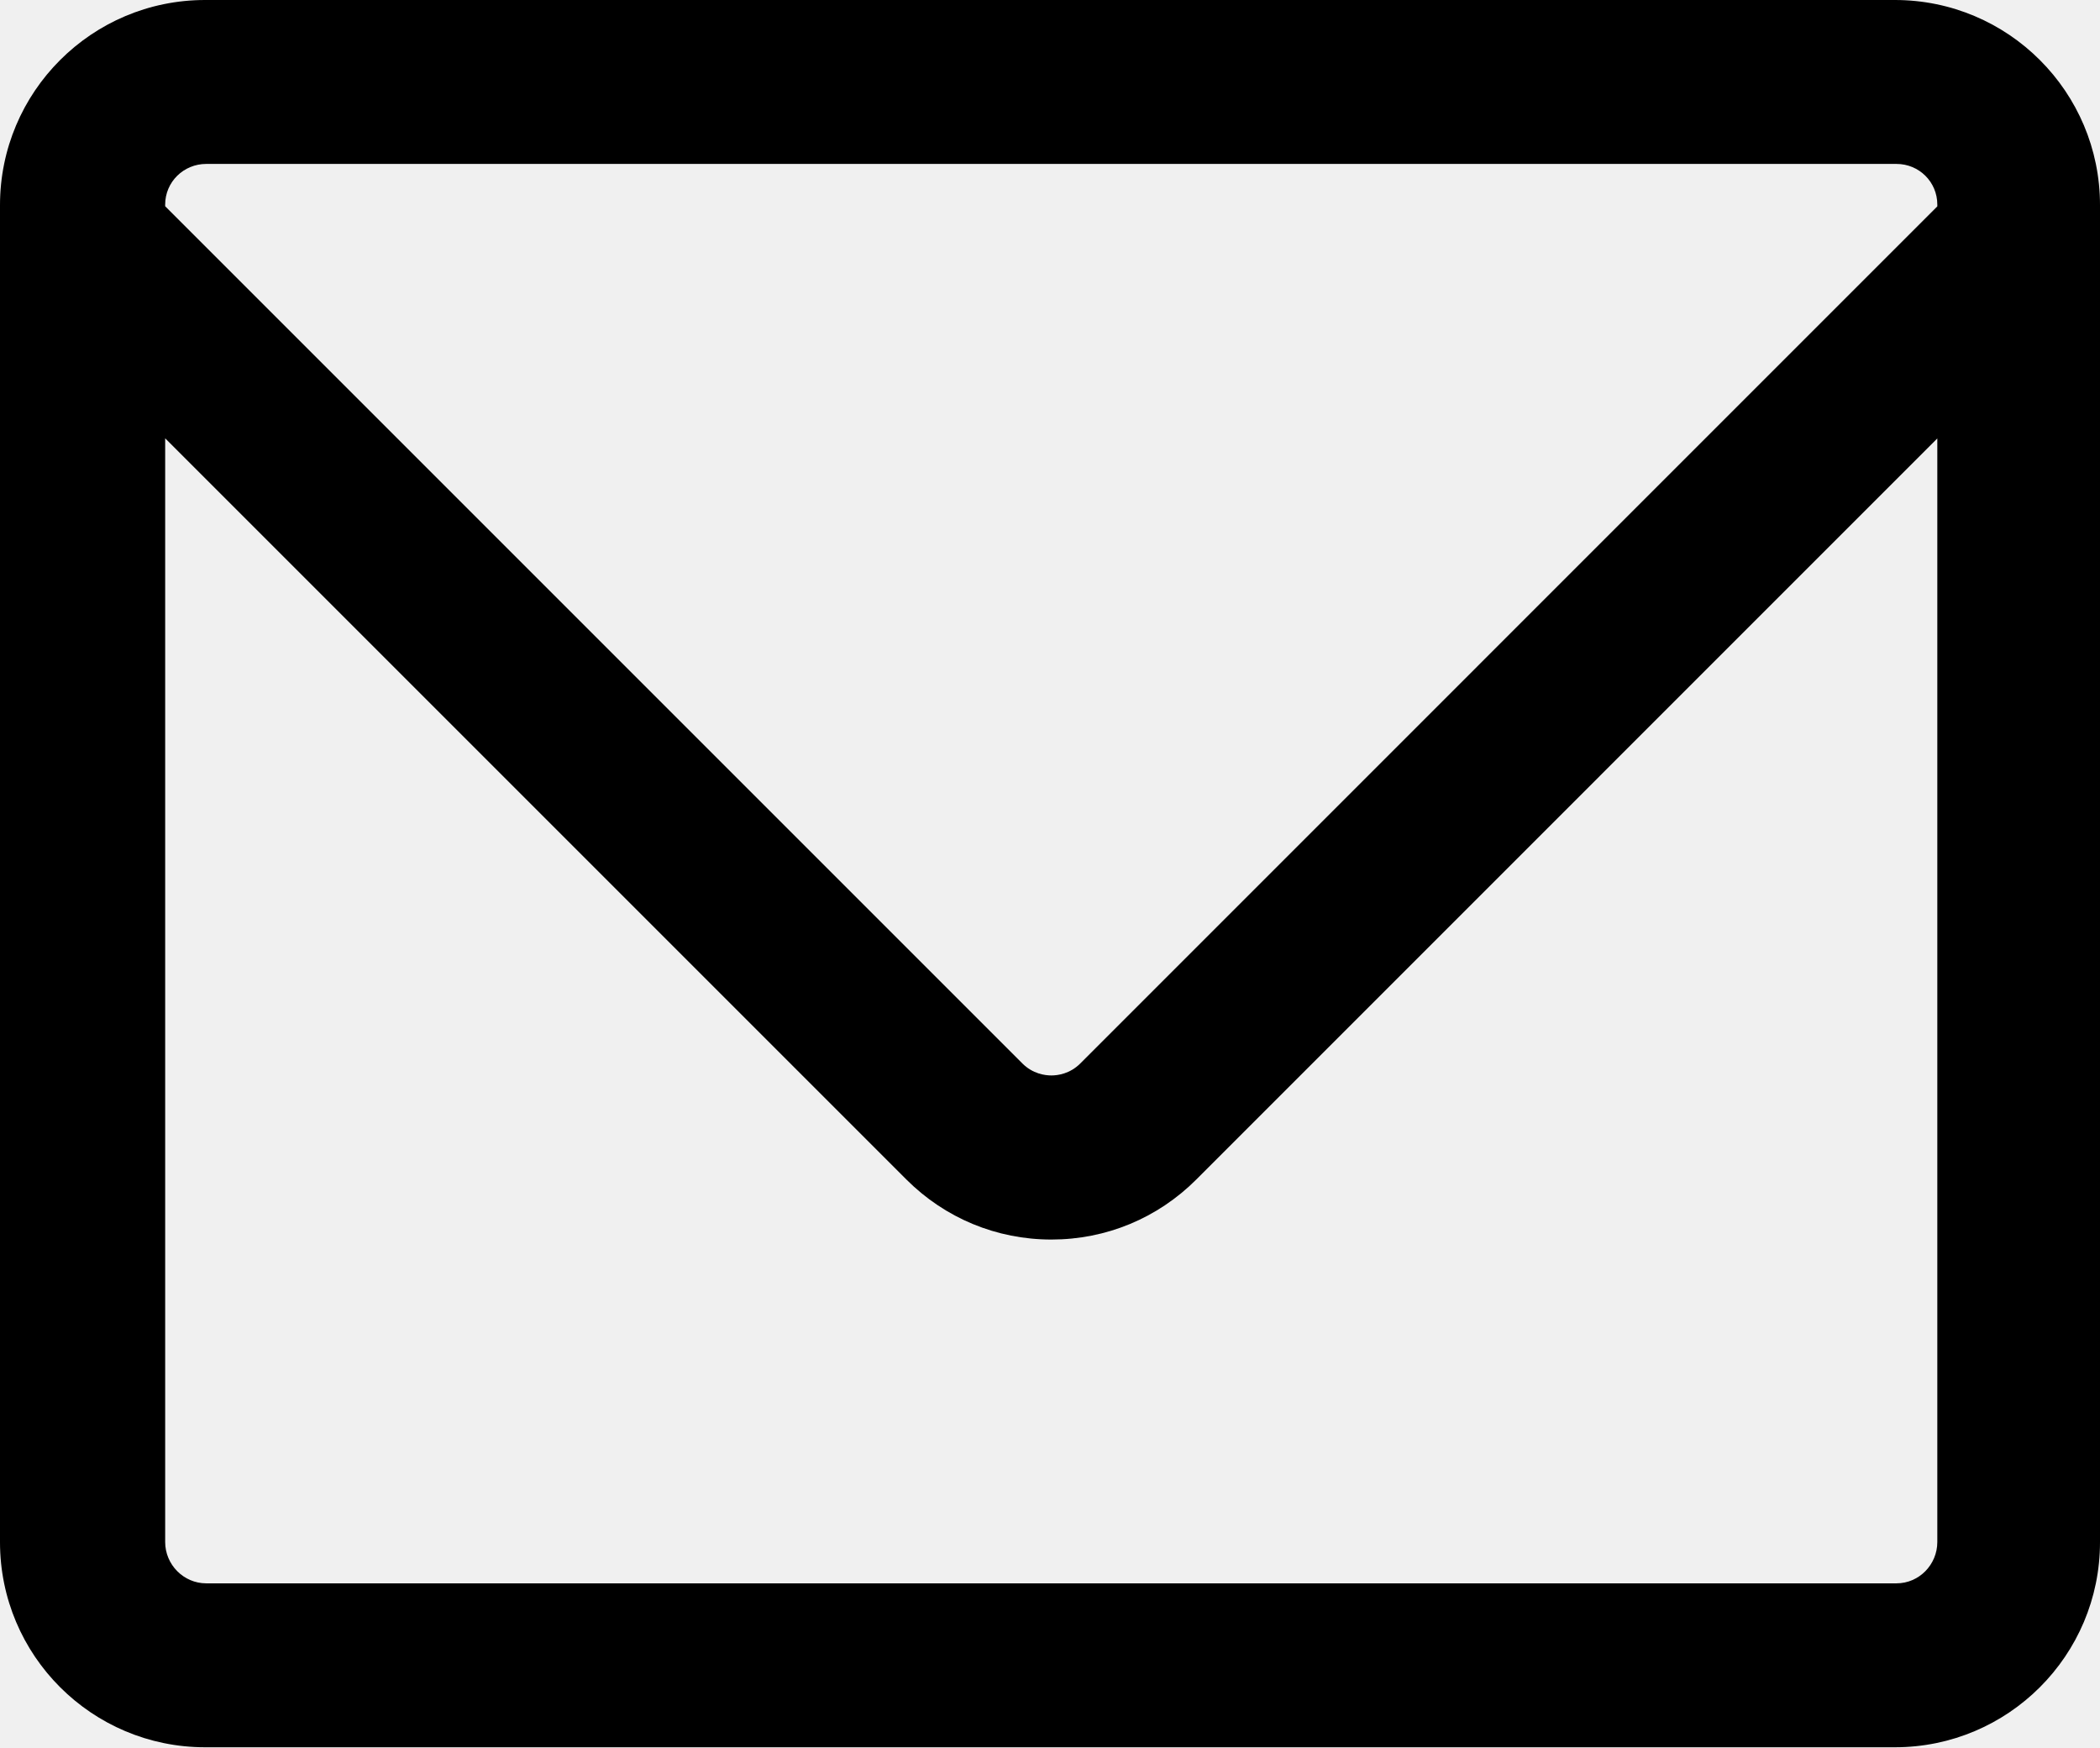
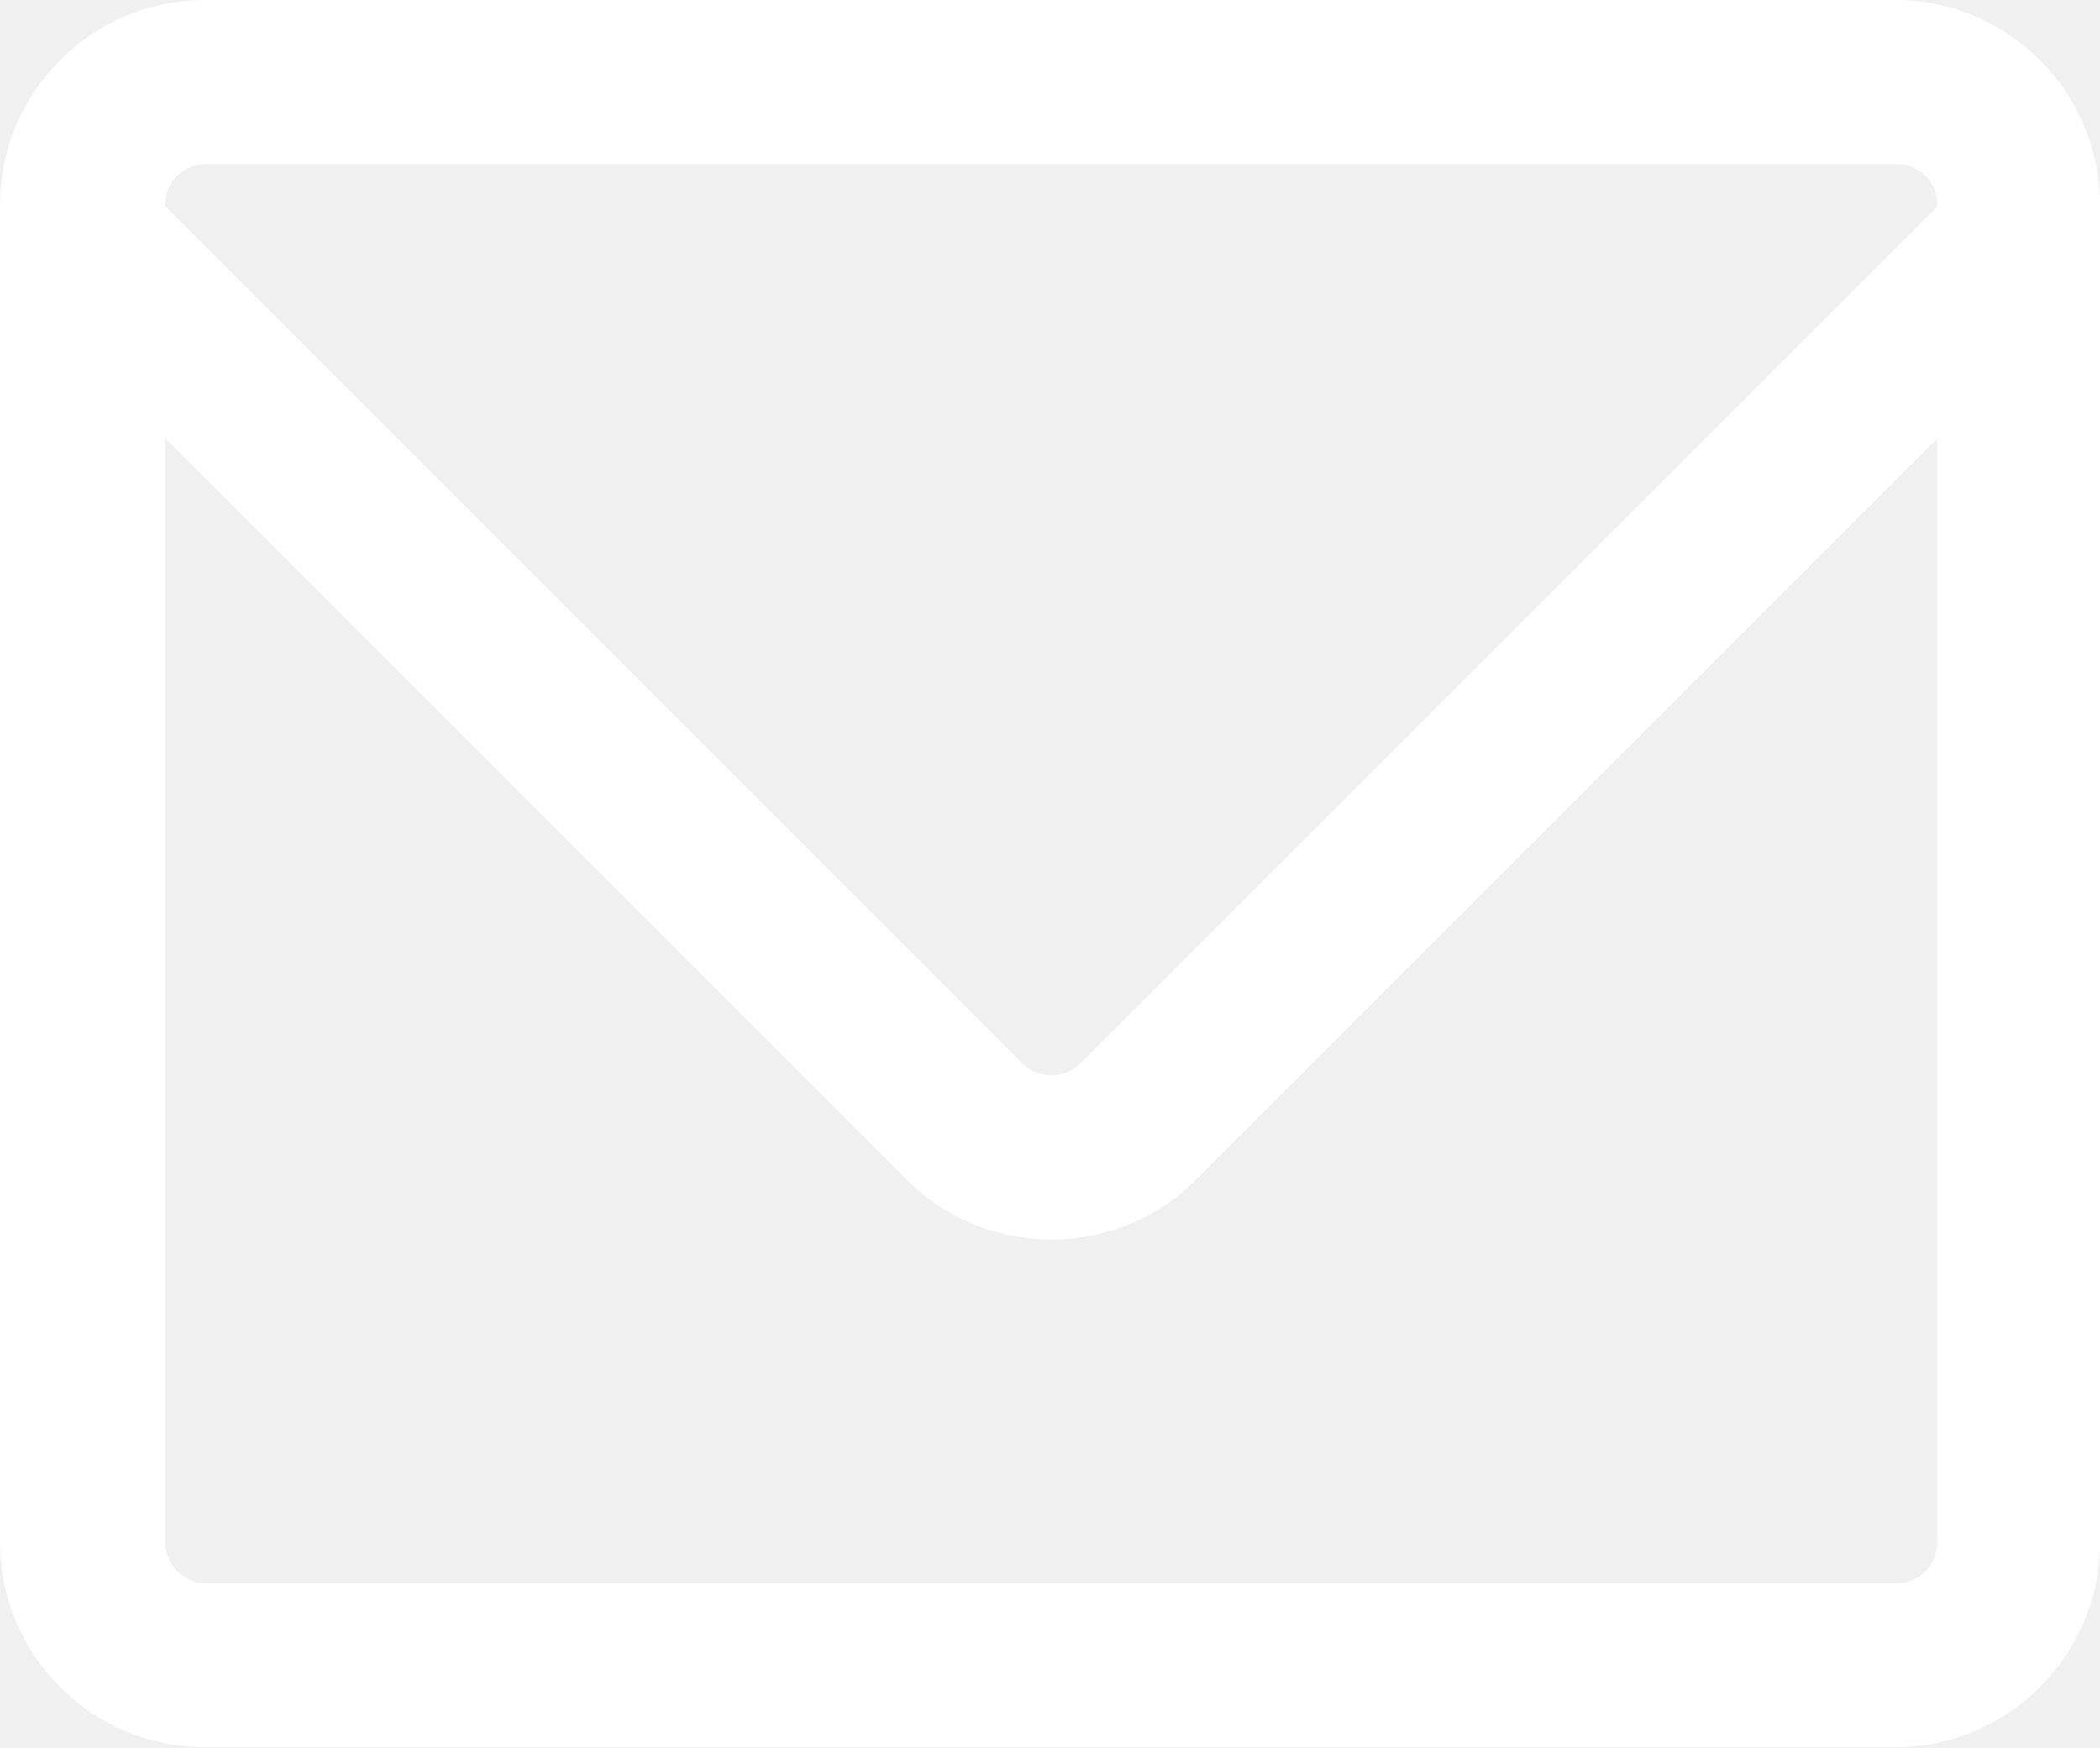
- <svg xmlns="http://www.w3.org/2000/svg" height="1407px" style="enable-background:new 0 0 1691 1407;" version="1.1" viewBox="0 0 1691 1407" width="1691px" xml:space="preserve">
+ <svg xmlns="http://www.w3.org/2000/svg" height="1407px" style="enable-background:new 0 0 1691 1407;" version="1.1" viewBox="0 0 1691 1407" width="1691px" xml:space="preserve" fill="white">
  <g id="packet">
    <path d="M1691,165.177C1691,73.952,1617.048,0,1525.823,0H165.177C73.952,0,0,73.952,0,165.177v1076.646   C0,1333.048,73.952,1407,165.177,1407h1360.646c91.225,0,165.177-73.952,165.177-165.177V165.177z M166.062,132h1361.057   c18.216,0,32.881,14.528,32.881,32.746v1.433L869.916,856.337c-8.417,8.417-18.208,9.675-23.318,9.675   c-5.11,0-14.934-1.258-23.353-9.675L133,166.085v-1.339C133,146.528,147.846,132,166.062,132z M1527.119,1275H166.062   c-18.216,0-33.062-15.084-33.062-33.301V352.961l596.826,596.816c31.198,31.197,72.684,48.376,116.803,48.376   c44.125-0.003,85.528-17.186,116.724-48.382L1560,353.054v888.645C1560,1259.916,1545.335,1275,1527.119,1275z" />
  </g>
-   <g id="Layer_1" />
+   <g id="Layer_1" stroke="white" />
</svg>
